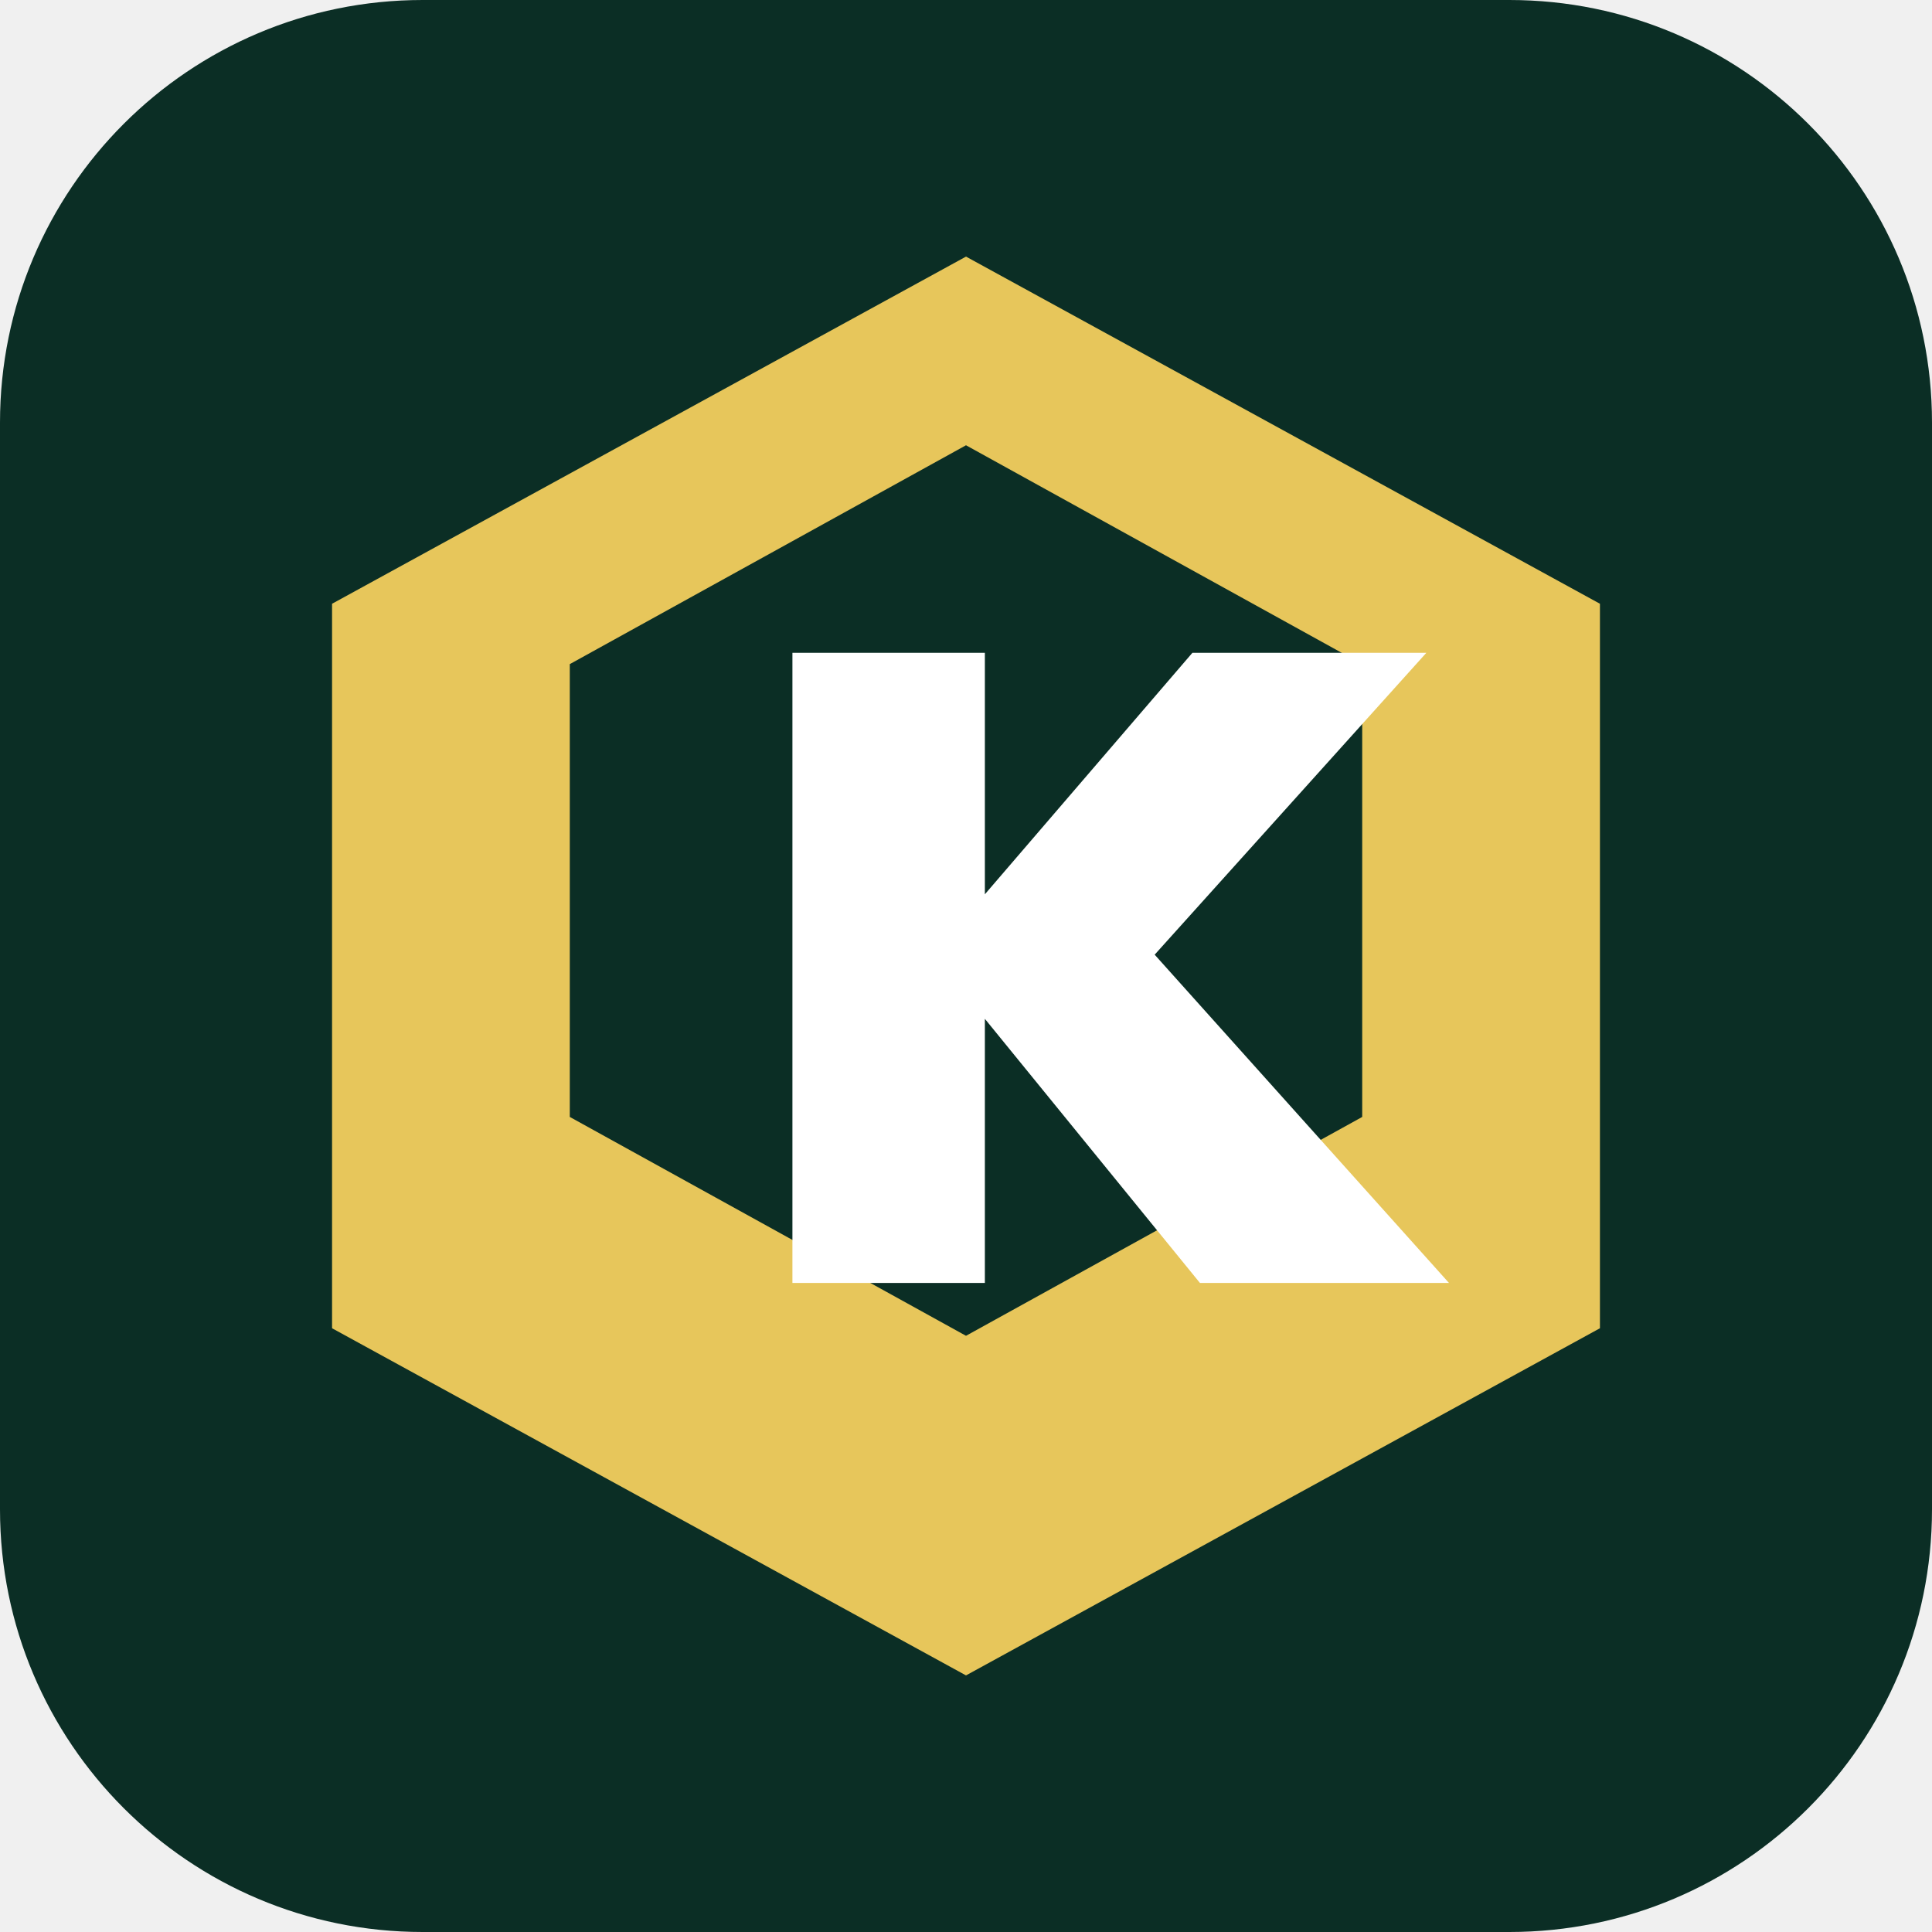
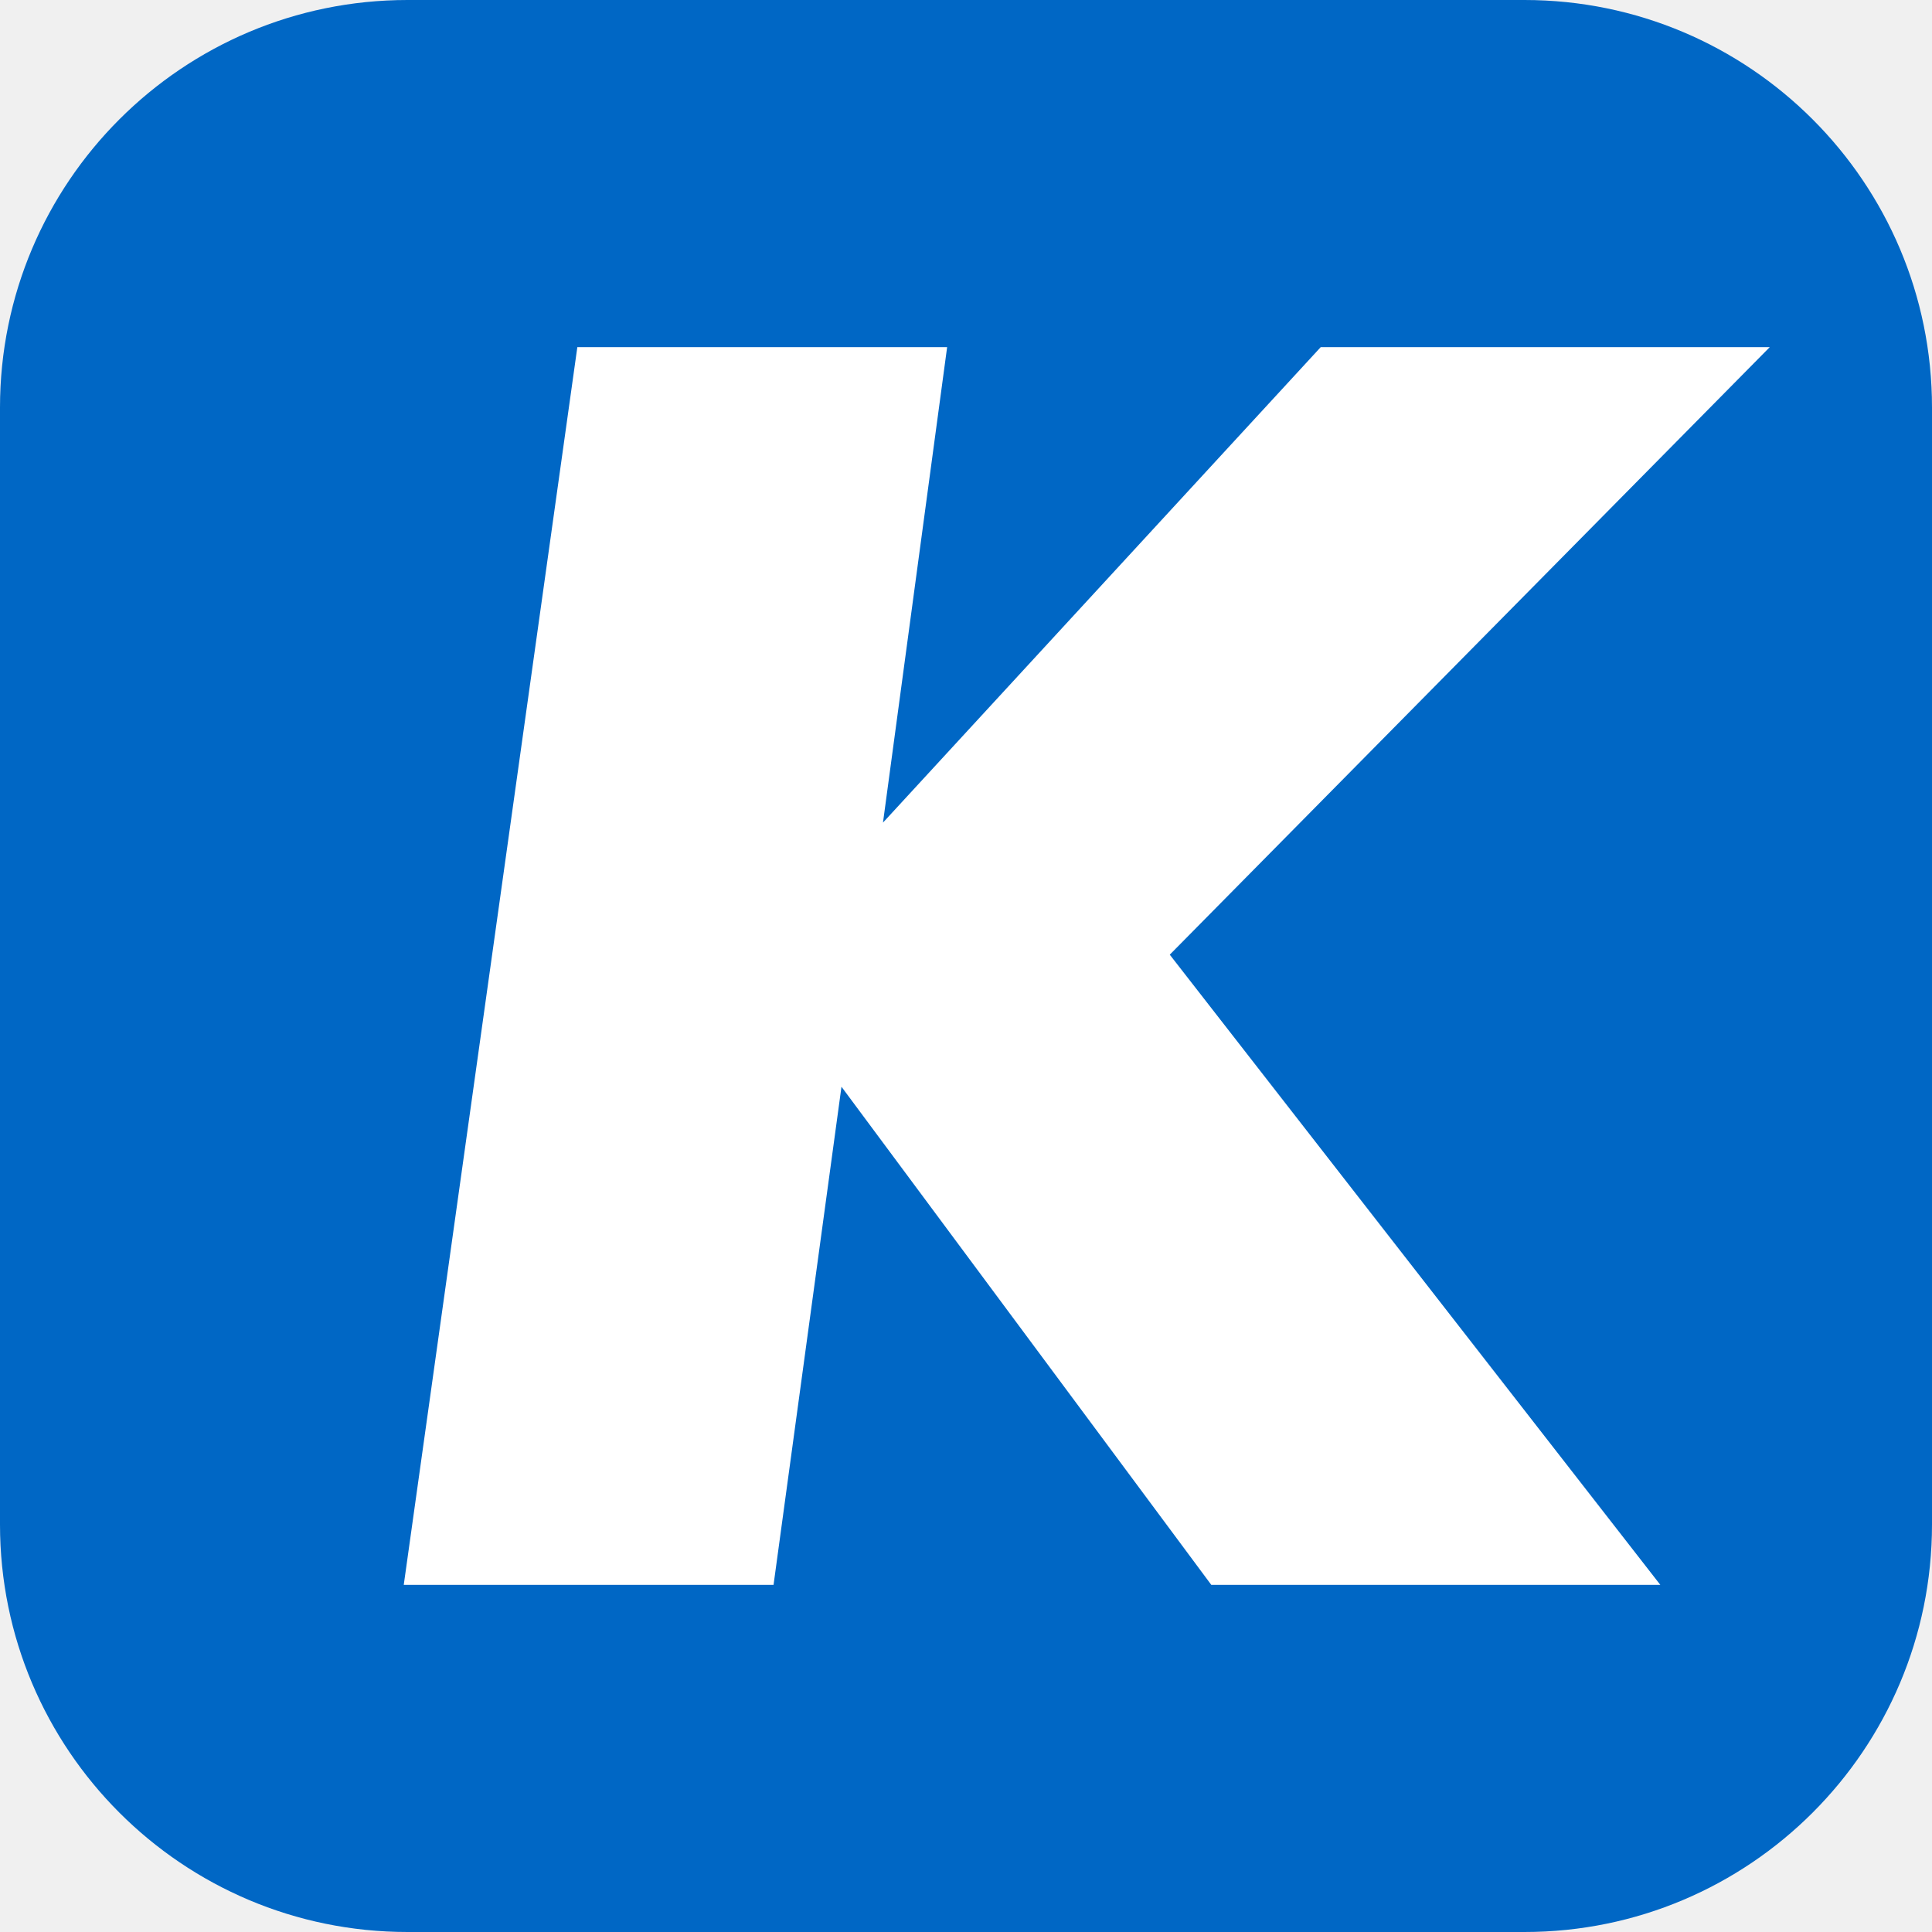
- <svg xmlns="http://www.w3.org/2000/svg" viewBox="0 0 512 512">
-   <rect width="512" height="512" rx="112" fill="#0b2e25" />
-   <path d="M256 68 88 160v192l168 92 168-92V160z" fill="#e7c65b" />
-   <path d="m256 118-105 58v120l105 58 105-58V176z" fill="#0b2e25" />
-   <path d="M210 173h51v64l55-64h62l-72 80 78 87h-66l-57-70v70h-51z" fill="#fff" />
+ <svg xmlns="http://www.w3.org/2000/svg" viewBox="0 0 512 512" role="img" aria-label="KuriDoIt">
+   <rect width="512" height="512" rx="108" fill="#0067c5" />
+   <path fill="#fff" fill-rule="evenodd" d="M153 92h98l-17 126L350 92h119L310 253l130 167H321l-98-132-18 132h-98l46-328Z" />
</svg>
